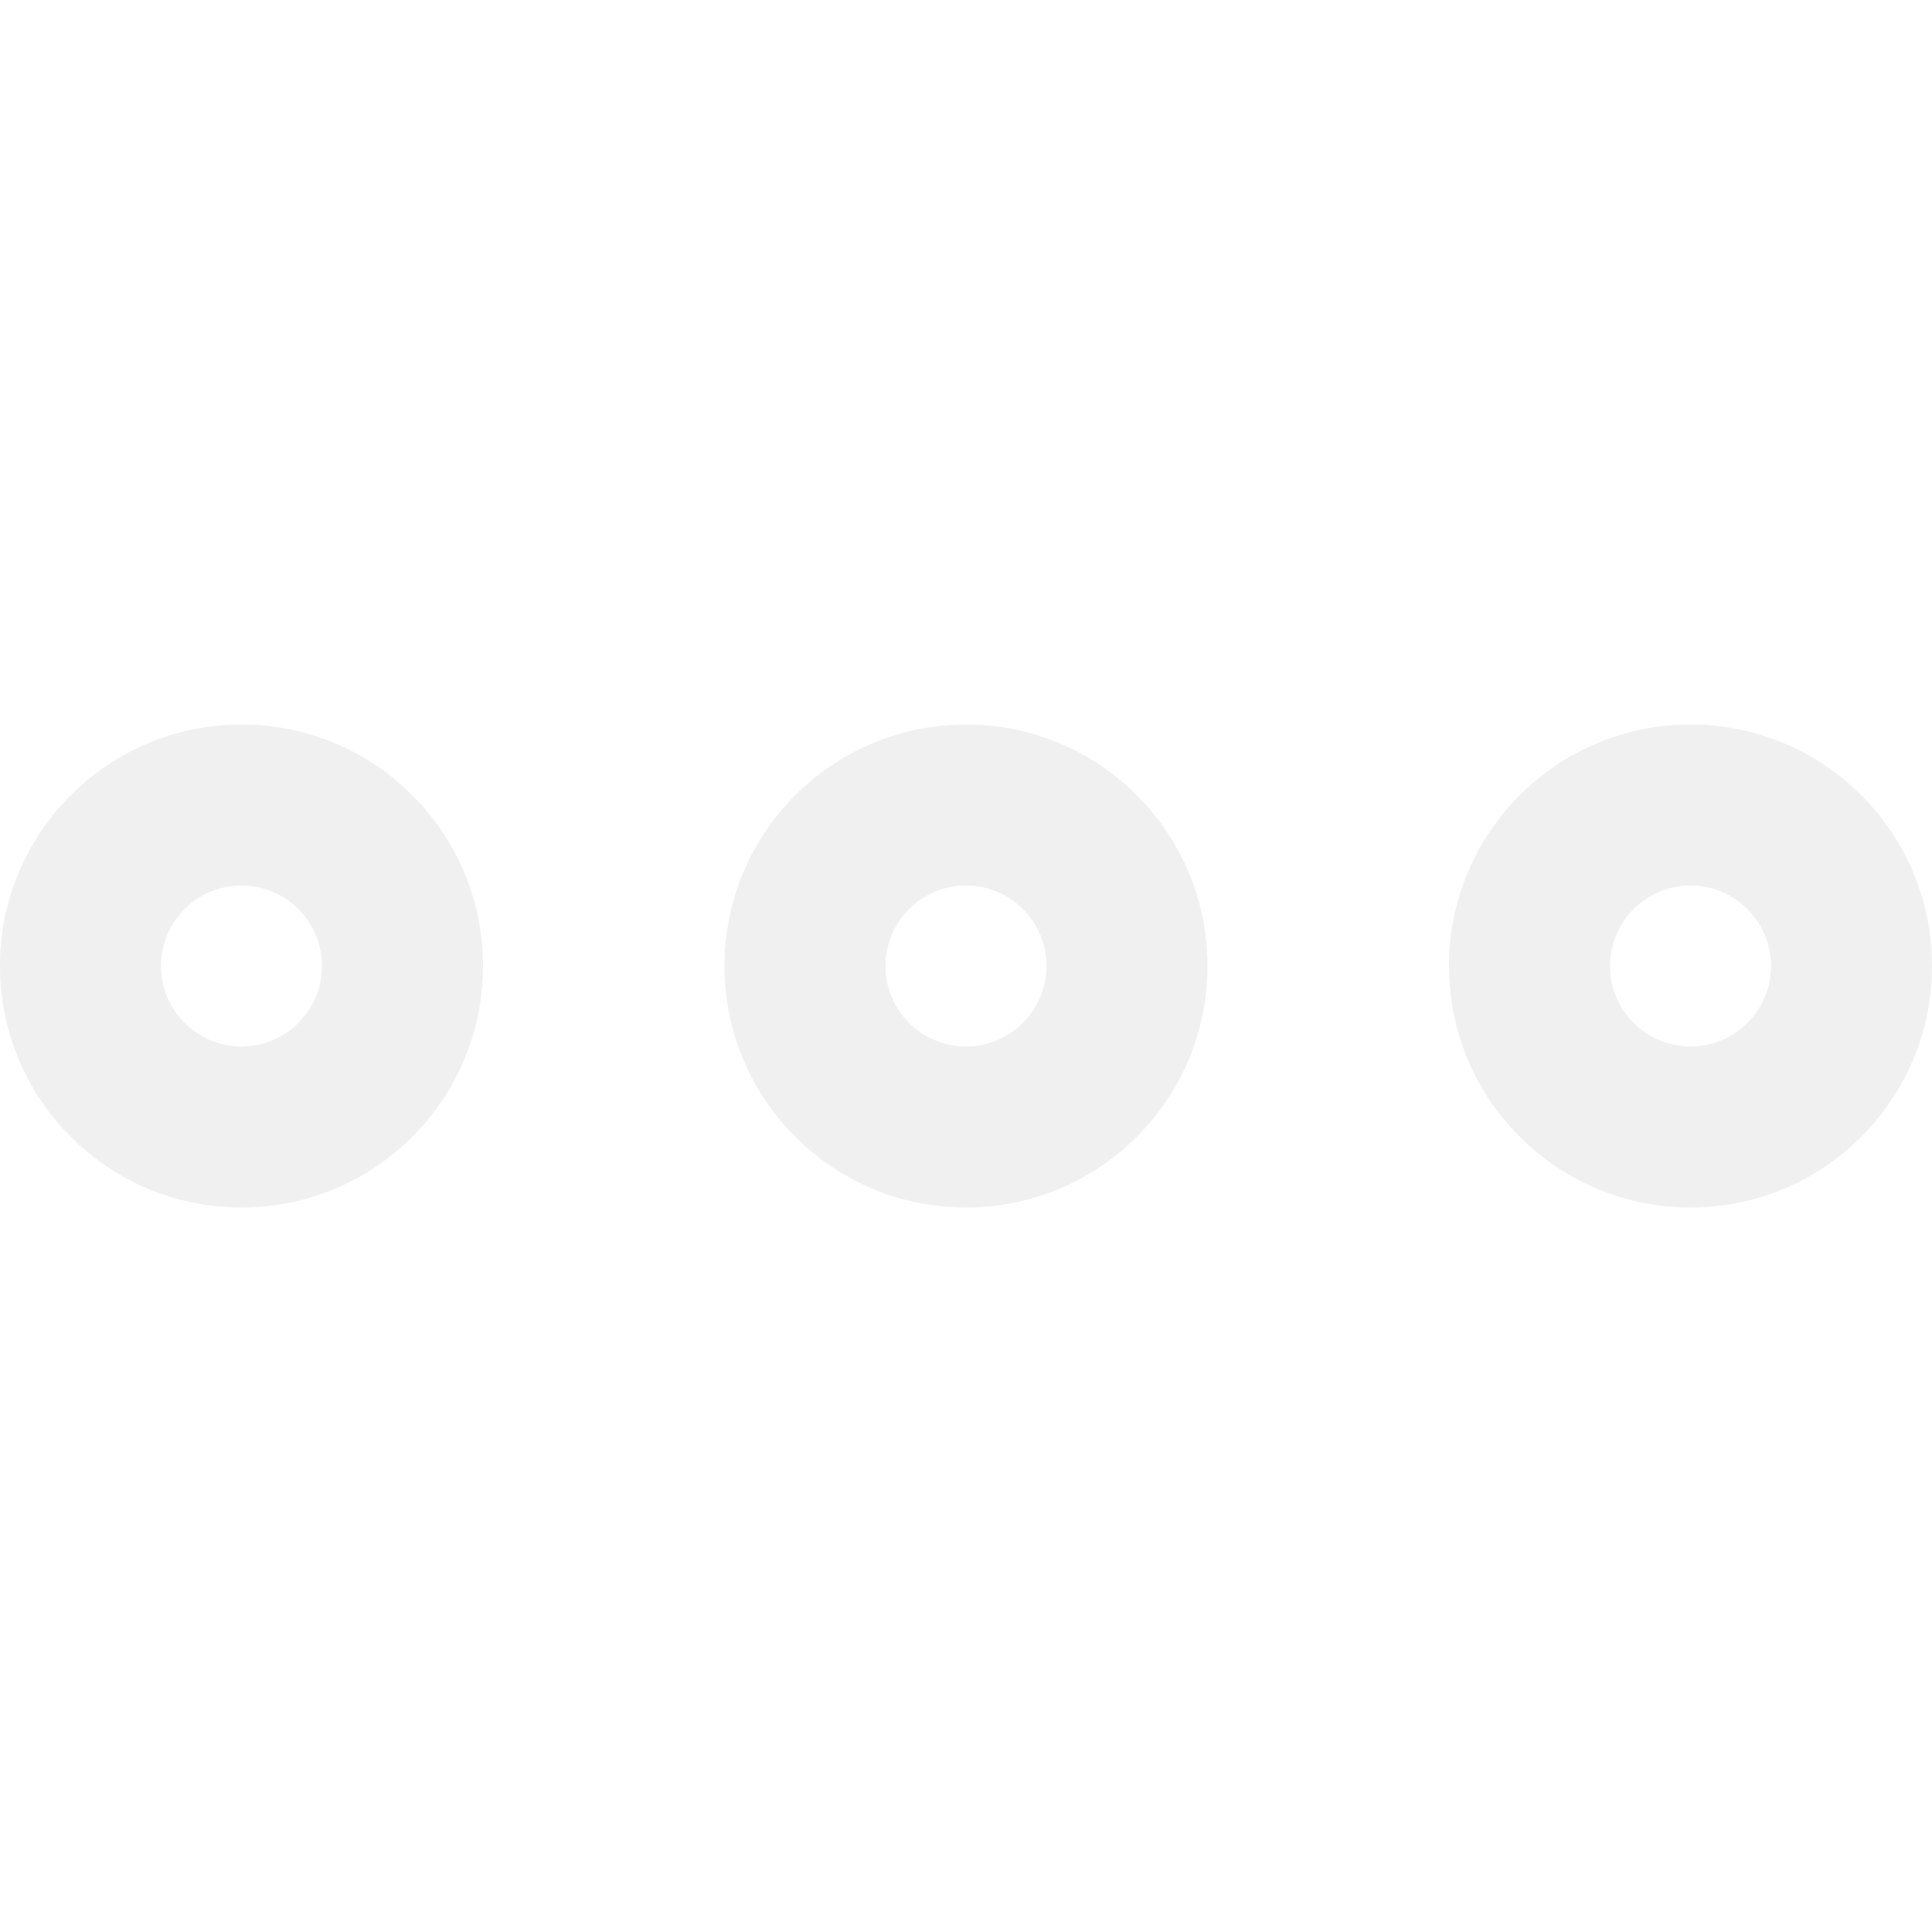
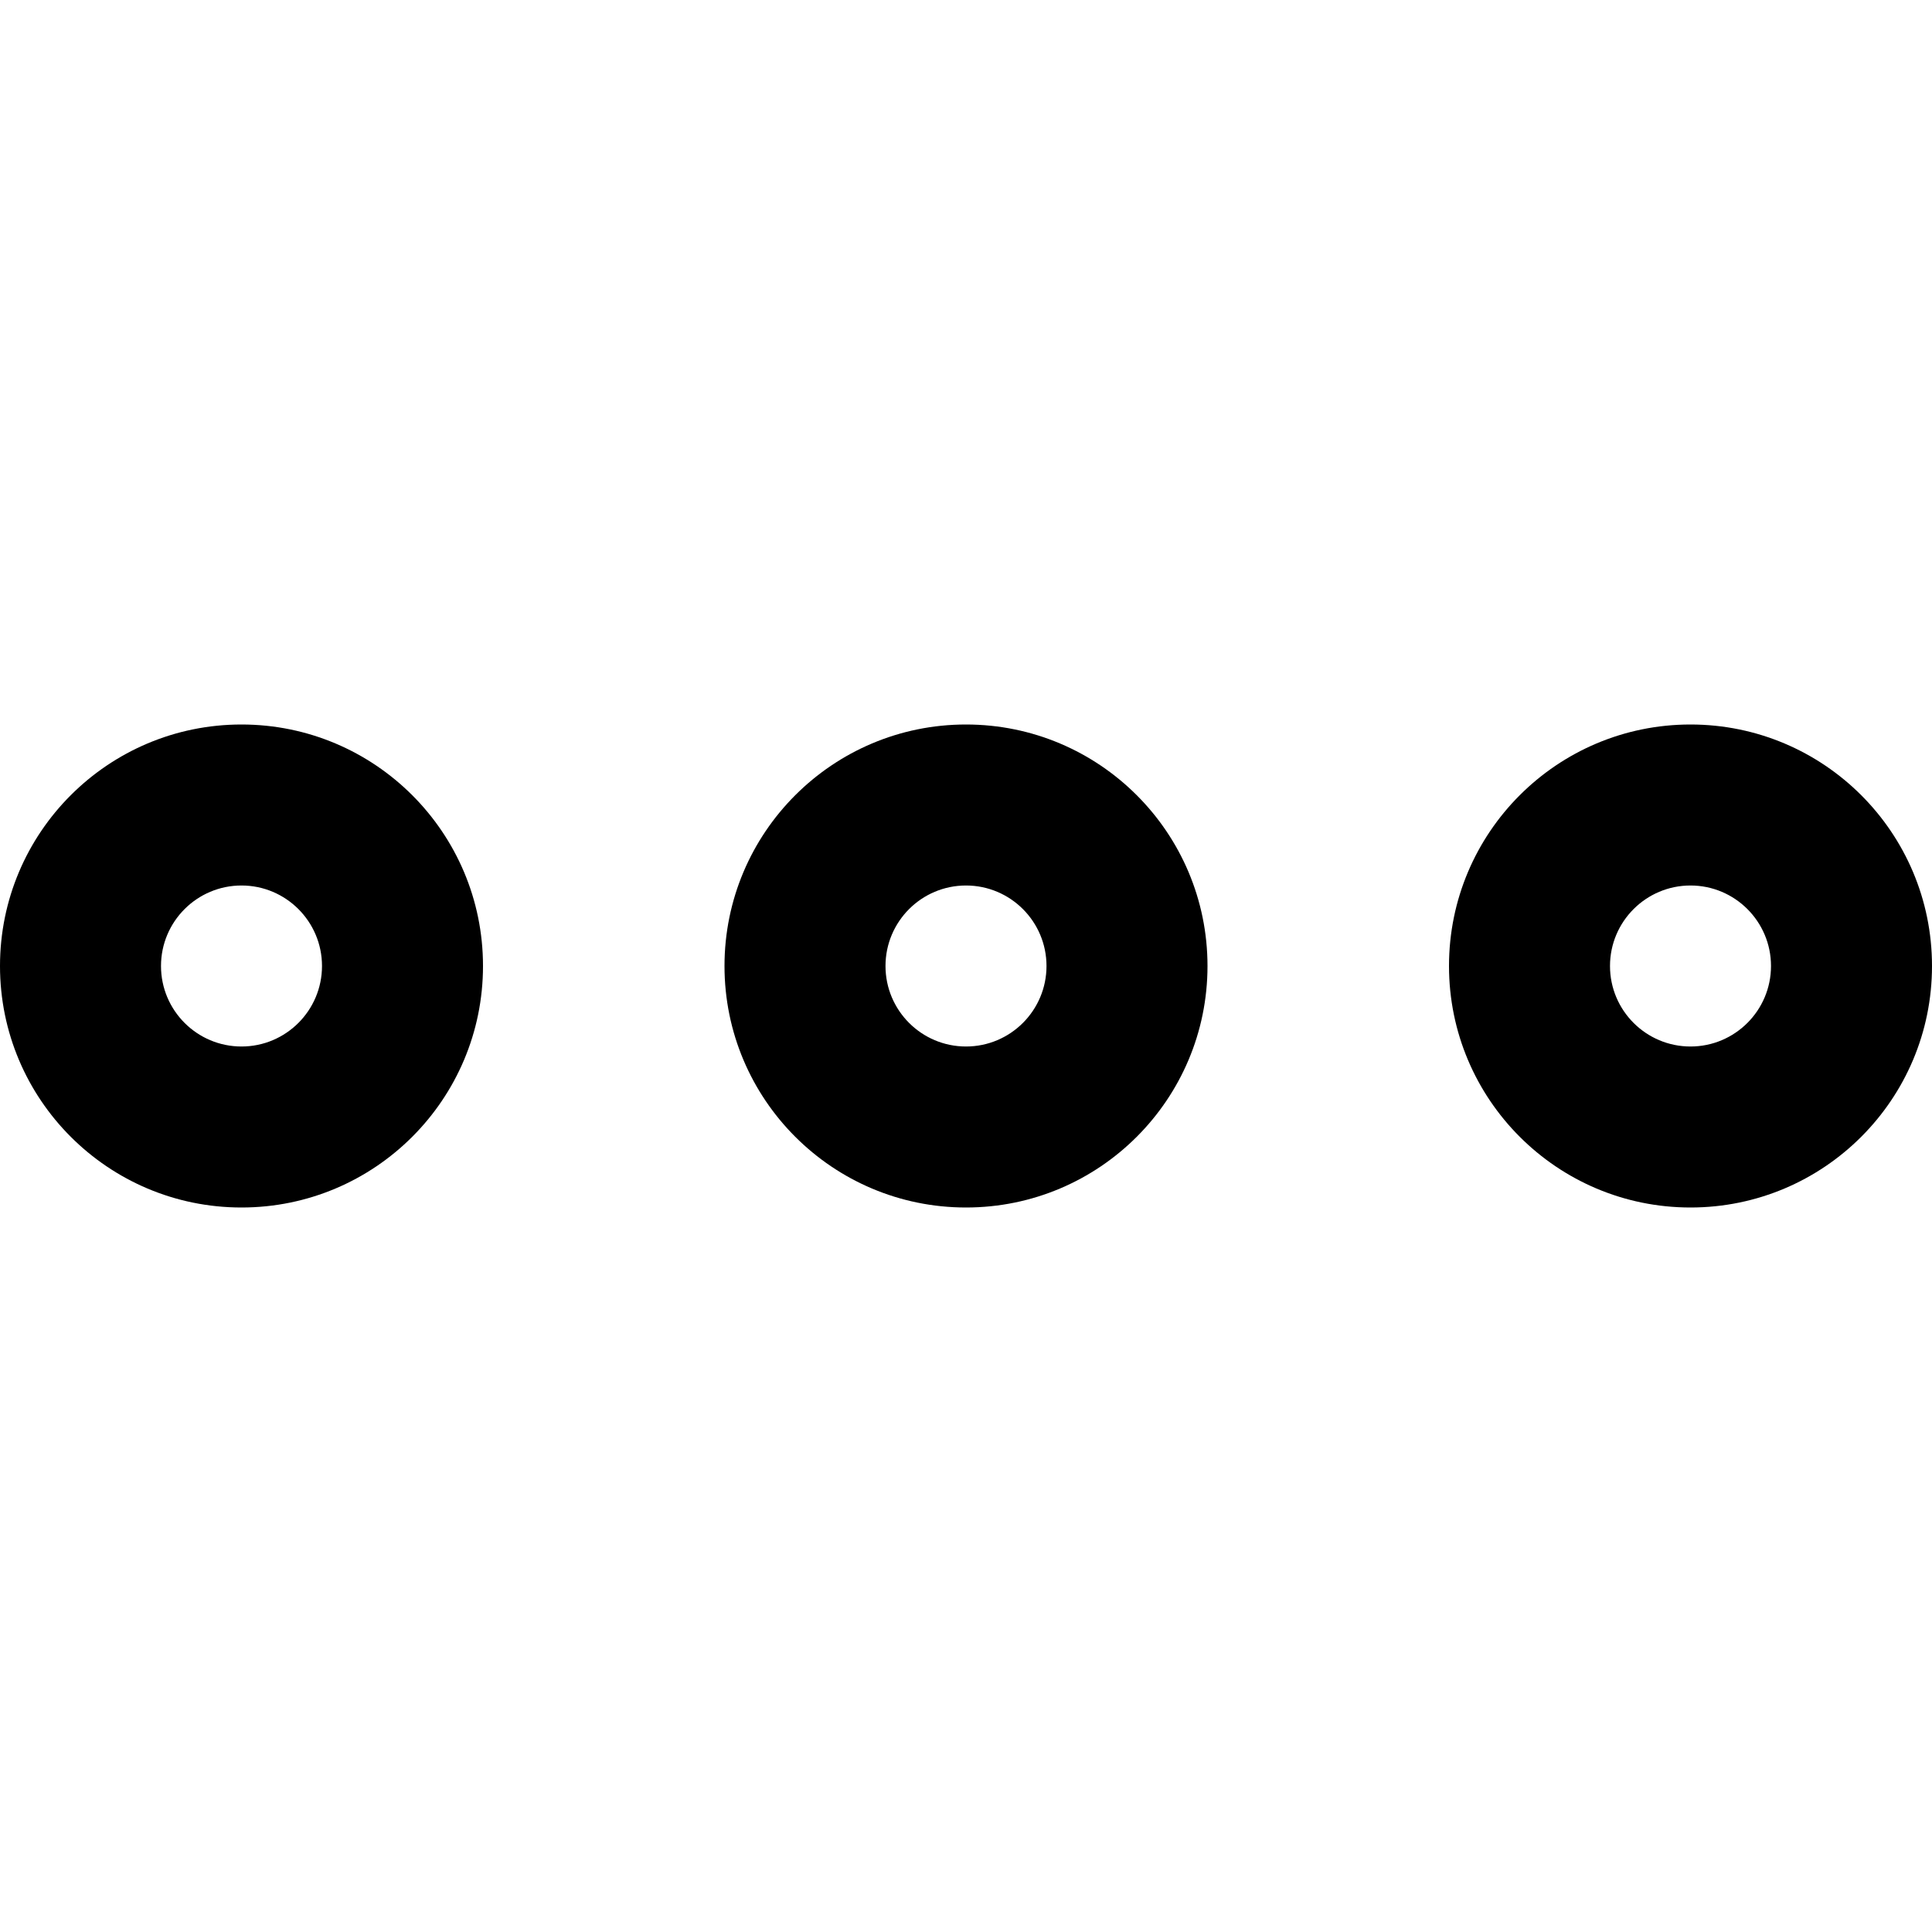
<svg xmlns="http://www.w3.org/2000/svg" width="24" height="24" viewBox="0 0 24 24" fill="none">
-   <path fill-rule="evenodd" clip-rule="evenodd" d="M3 9C4.657 9 6 10.343 6 12C6 13.657 4.657 15 3 15C1.343 15 0 13.657 0 12C0 10.343 1.343 9 3 9ZM3 11C2.448 11 2 11.448 2 12C2 12.552 2.448 13 3 13C3.552 13 4 12.552 4 12C4 11.448 3.552 11 3 11Z" fill="#F0F0F0" />
-   <path fill-rule="evenodd" clip-rule="evenodd" d="M12 9C13.657 9 15 10.343 15 12C15 13.657 13.657 15 12 15C10.343 15 9 13.657 9 12C9 10.343 10.343 9 12 9ZM12 11C11.448 11 11 11.448 11 12C11 12.552 11.448 13 12 13C12.552 13 13 12.552 13 12C13 11.448 12.552 11 12 11Z" fill="#F0F0F0" />
-   <path fill-rule="evenodd" clip-rule="evenodd" d="M21 9C22.657 9 24 10.343 24 12C24 13.657 22.657 15 21 15C19.343 15 18 13.657 18 12C18 10.343 19.343 9 21 9ZM21 11C20.448 11 20 11.448 20 12C20 12.552 20.448 13 21 13C21.552 13 22 12.552 22 12C22 11.448 21.552 11 21 11Z" fill="#F0F0F0" />
+   <path fill-rule="evenodd" clip-rule="evenodd" d="M3 9C4.657 9 6 10.343 6 12C6 13.657 4.657 15 3 15C1.343 15 0 13.657 0 12C0 10.343 1.343 9 3 9ZM3 11C2.448 11 2 11.448 2 12C2 12.552 2.448 13 3 13C3.552 13 4 12.552 4 12C4 11.448 3.552 11 3 11Z" fill="currentColor" />
+   <path fill-rule="evenodd" clip-rule="evenodd" d="M12 9C13.657 9 15 10.343 15 12C15 13.657 13.657 15 12 15C10.343 15 9 13.657 9 12C9 10.343 10.343 9 12 9ZM12 11C11.448 11 11 11.448 11 12C11 12.552 11.448 13 12 13C12.552 13 13 12.552 13 12C13 11.448 12.552 11 12 11Z" fill="currentColor" />
+   <path fill-rule="evenodd" clip-rule="evenodd" d="M21 9C22.657 9 24 10.343 24 12C24 13.657 22.657 15 21 15C19.343 15 18 13.657 18 12C18 10.343 19.343 9 21 9ZM21 11C20.448 11 20 11.448 20 12C20 12.552 20.448 13 21 13C21.552 13 22 12.552 22 12C22 11.448 21.552 11 21 11Z" fill="currentColor" />
</svg>
